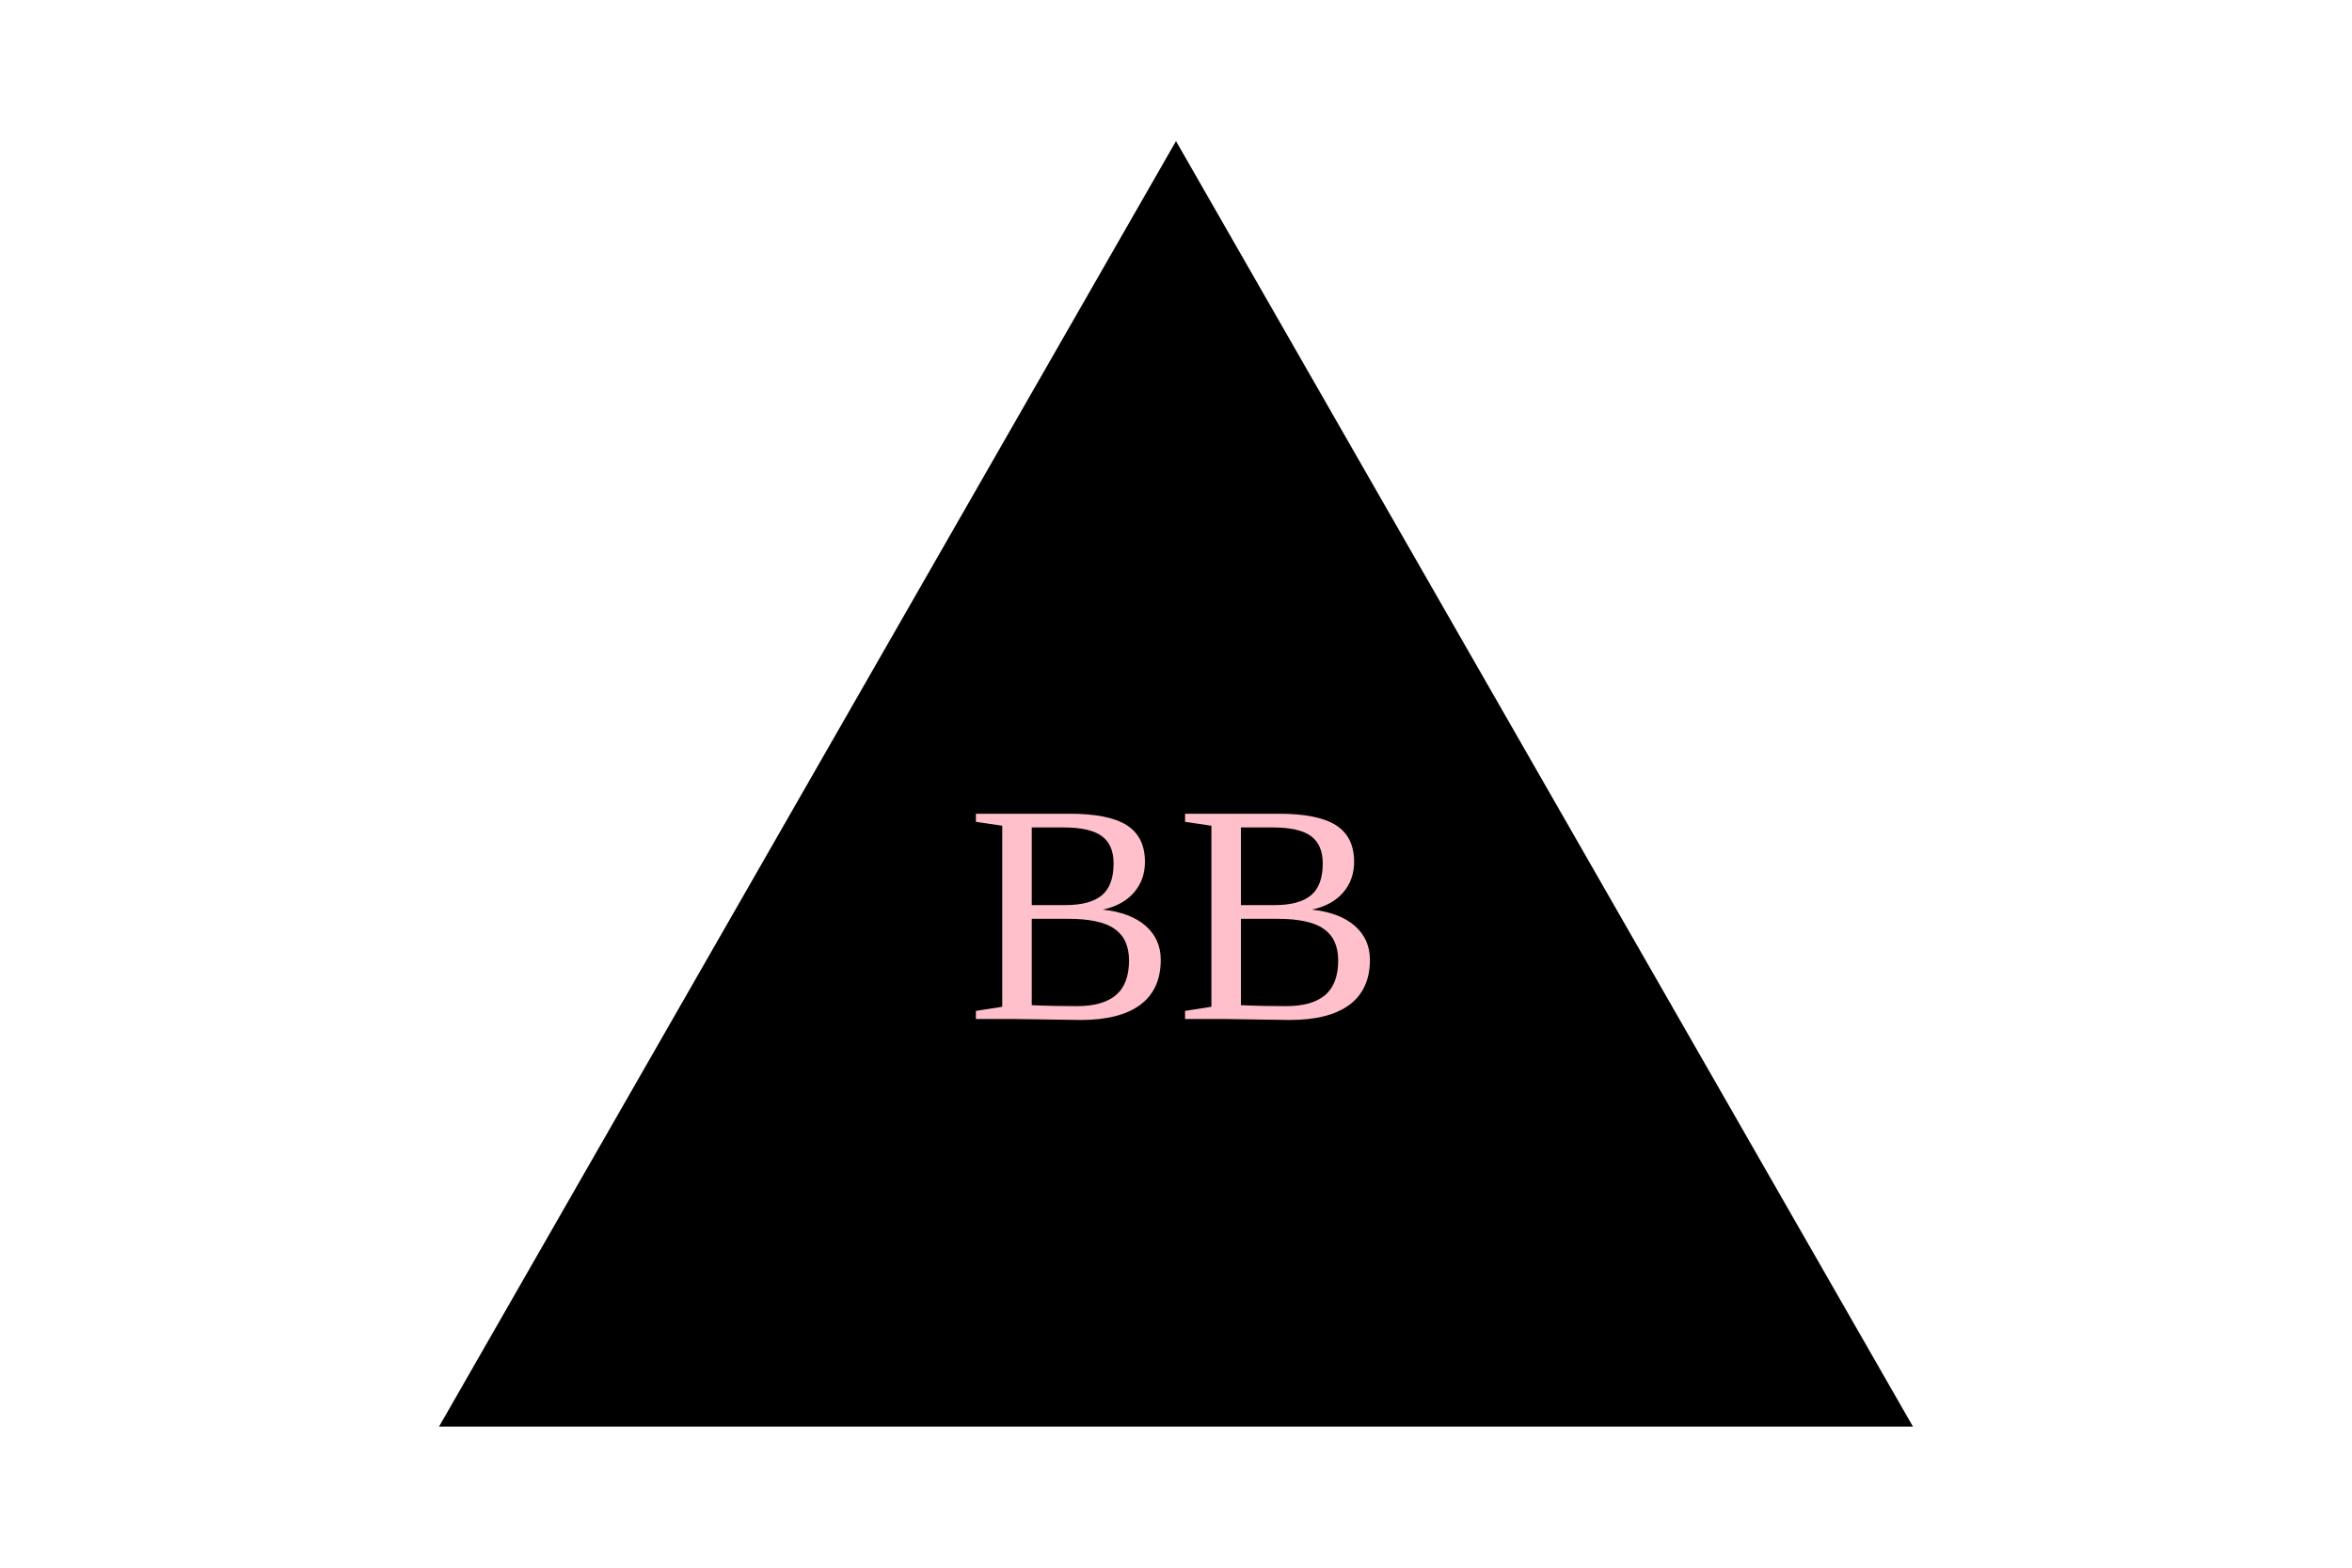
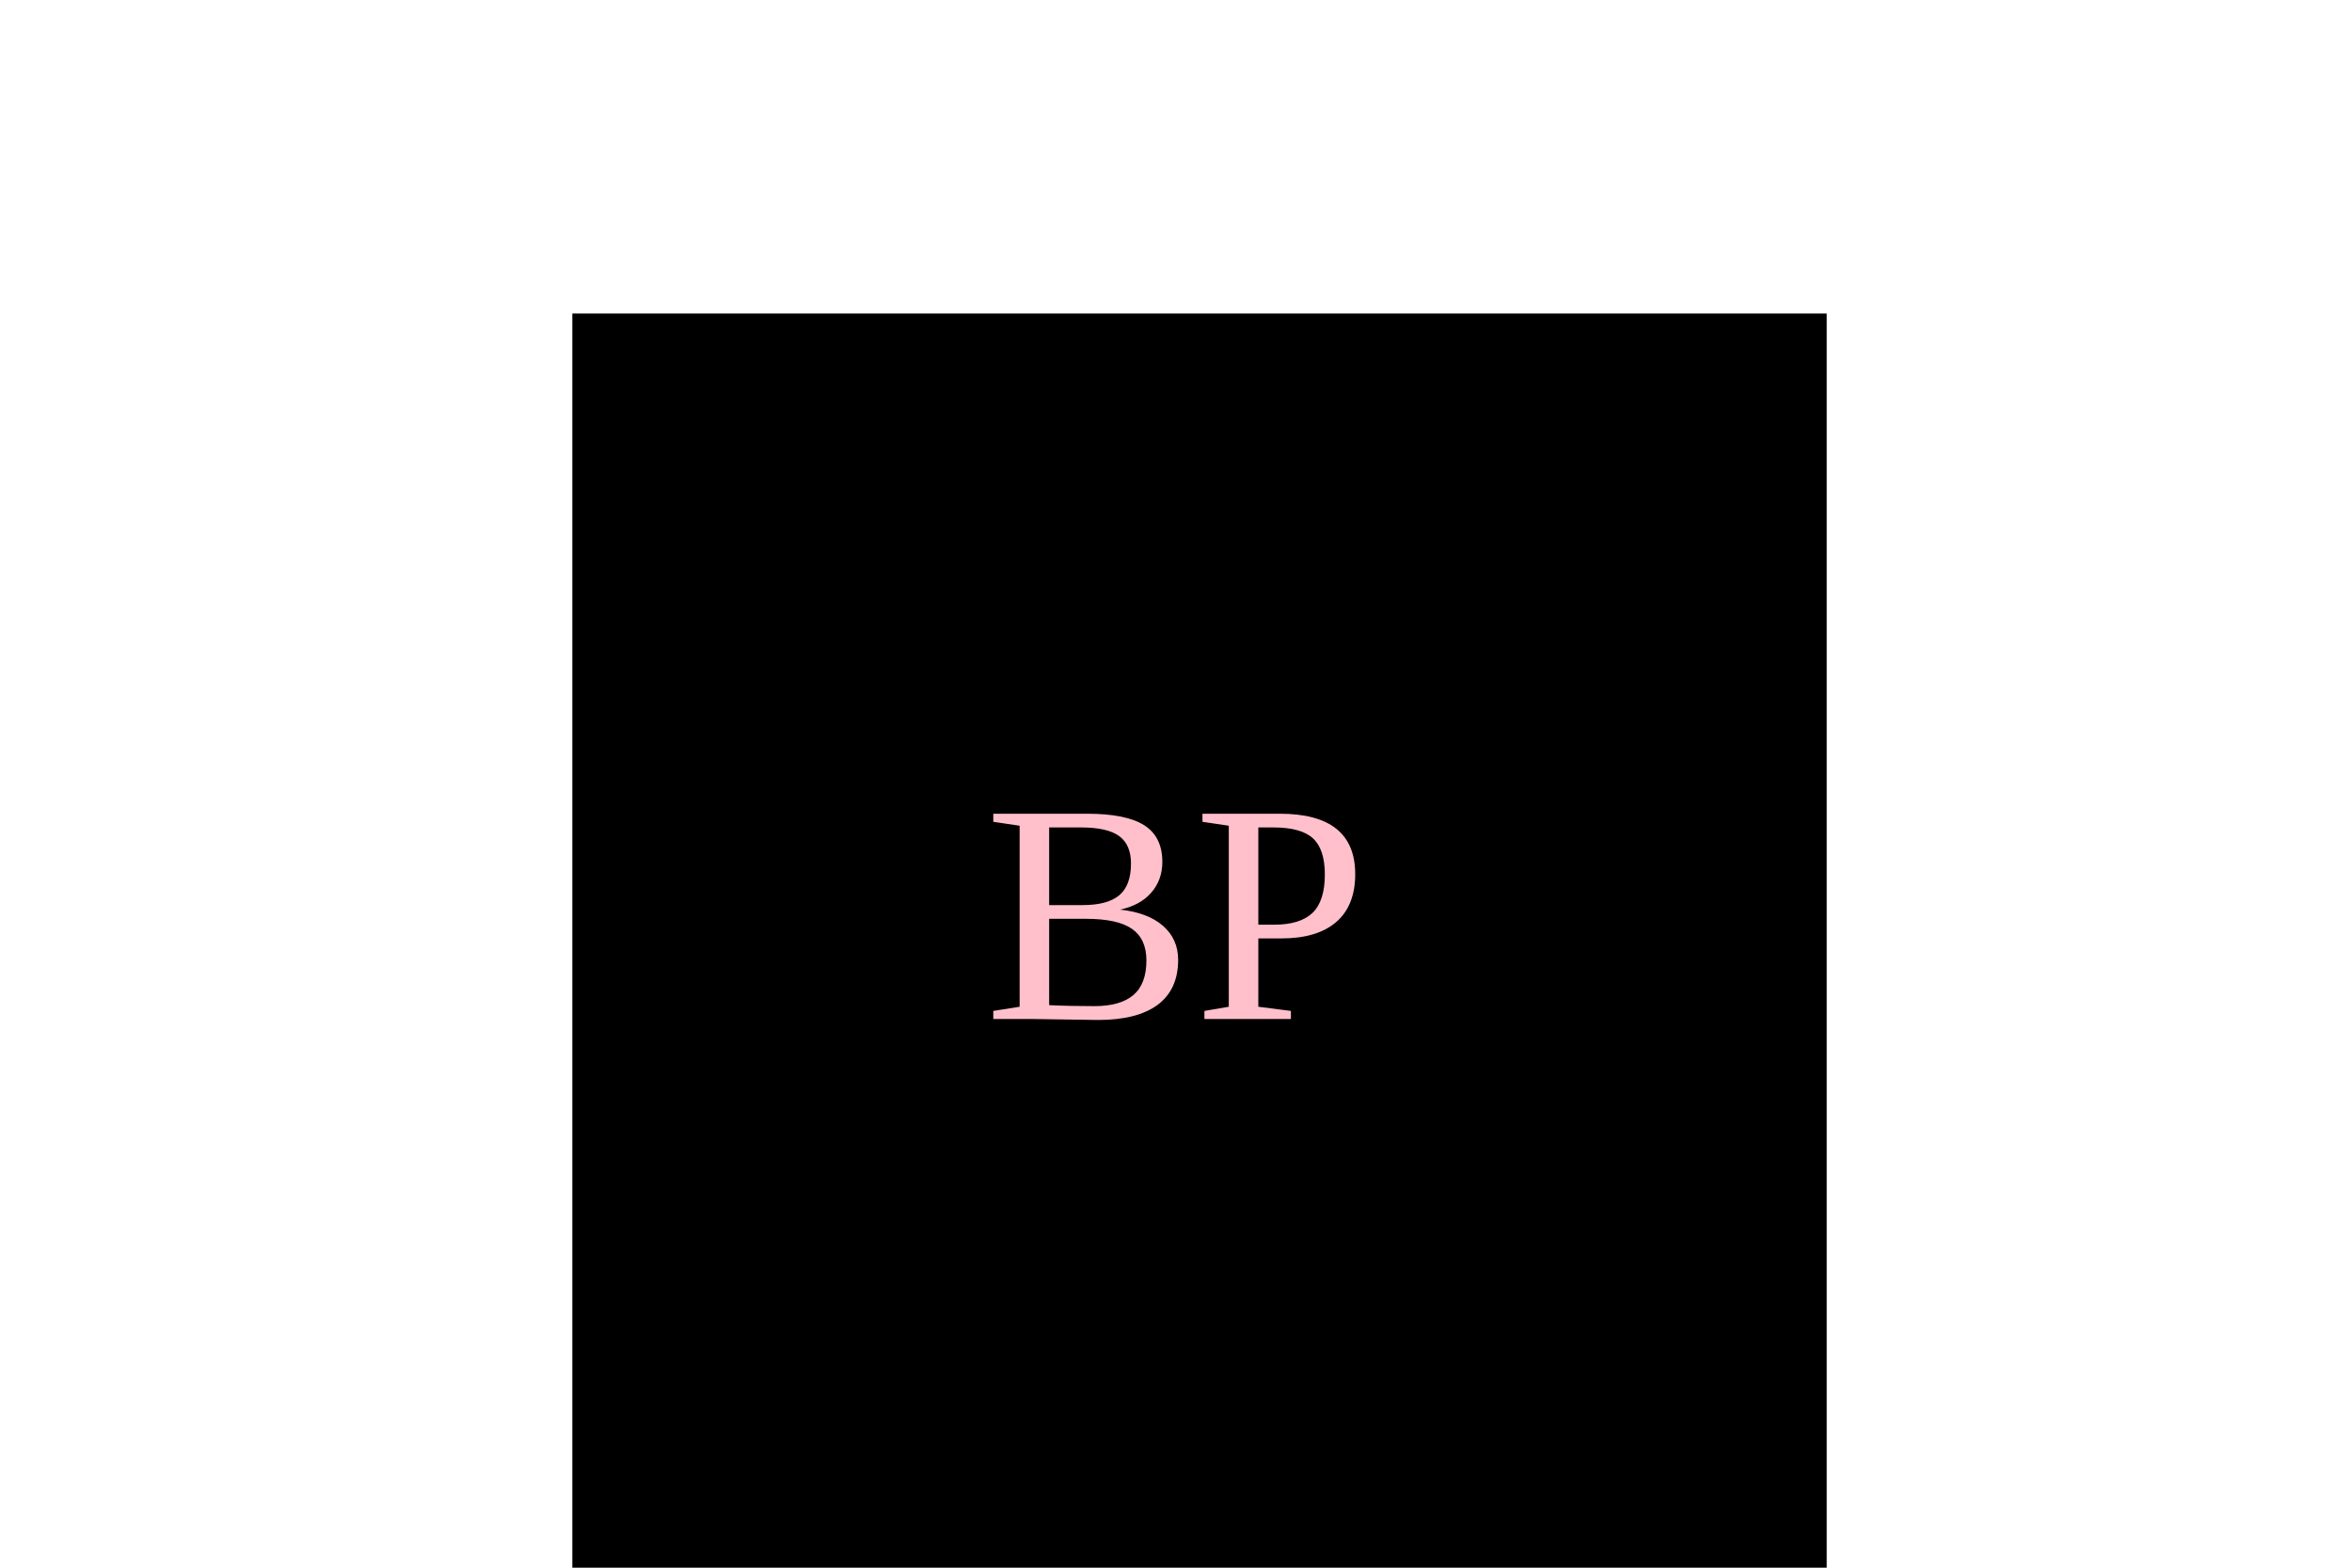
<svg xmlns="http://www.w3.org/2000/svg" version="1.1" width="300" height="200">
-   <g>triangle<polygon points="150, 18 244, 182 56, 182" fill="black" />
-     <text x="150" y="130" text-anchor="middle" font-size="40" fill="pink">BB</text>
+   <g>square<rect x="73" y="40" width="160" height="160" fill="black" />
+     <text x="150" y="130" text-anchor="middle" font-size="40" fill="pink">BP</text>
  </g>
</svg>
